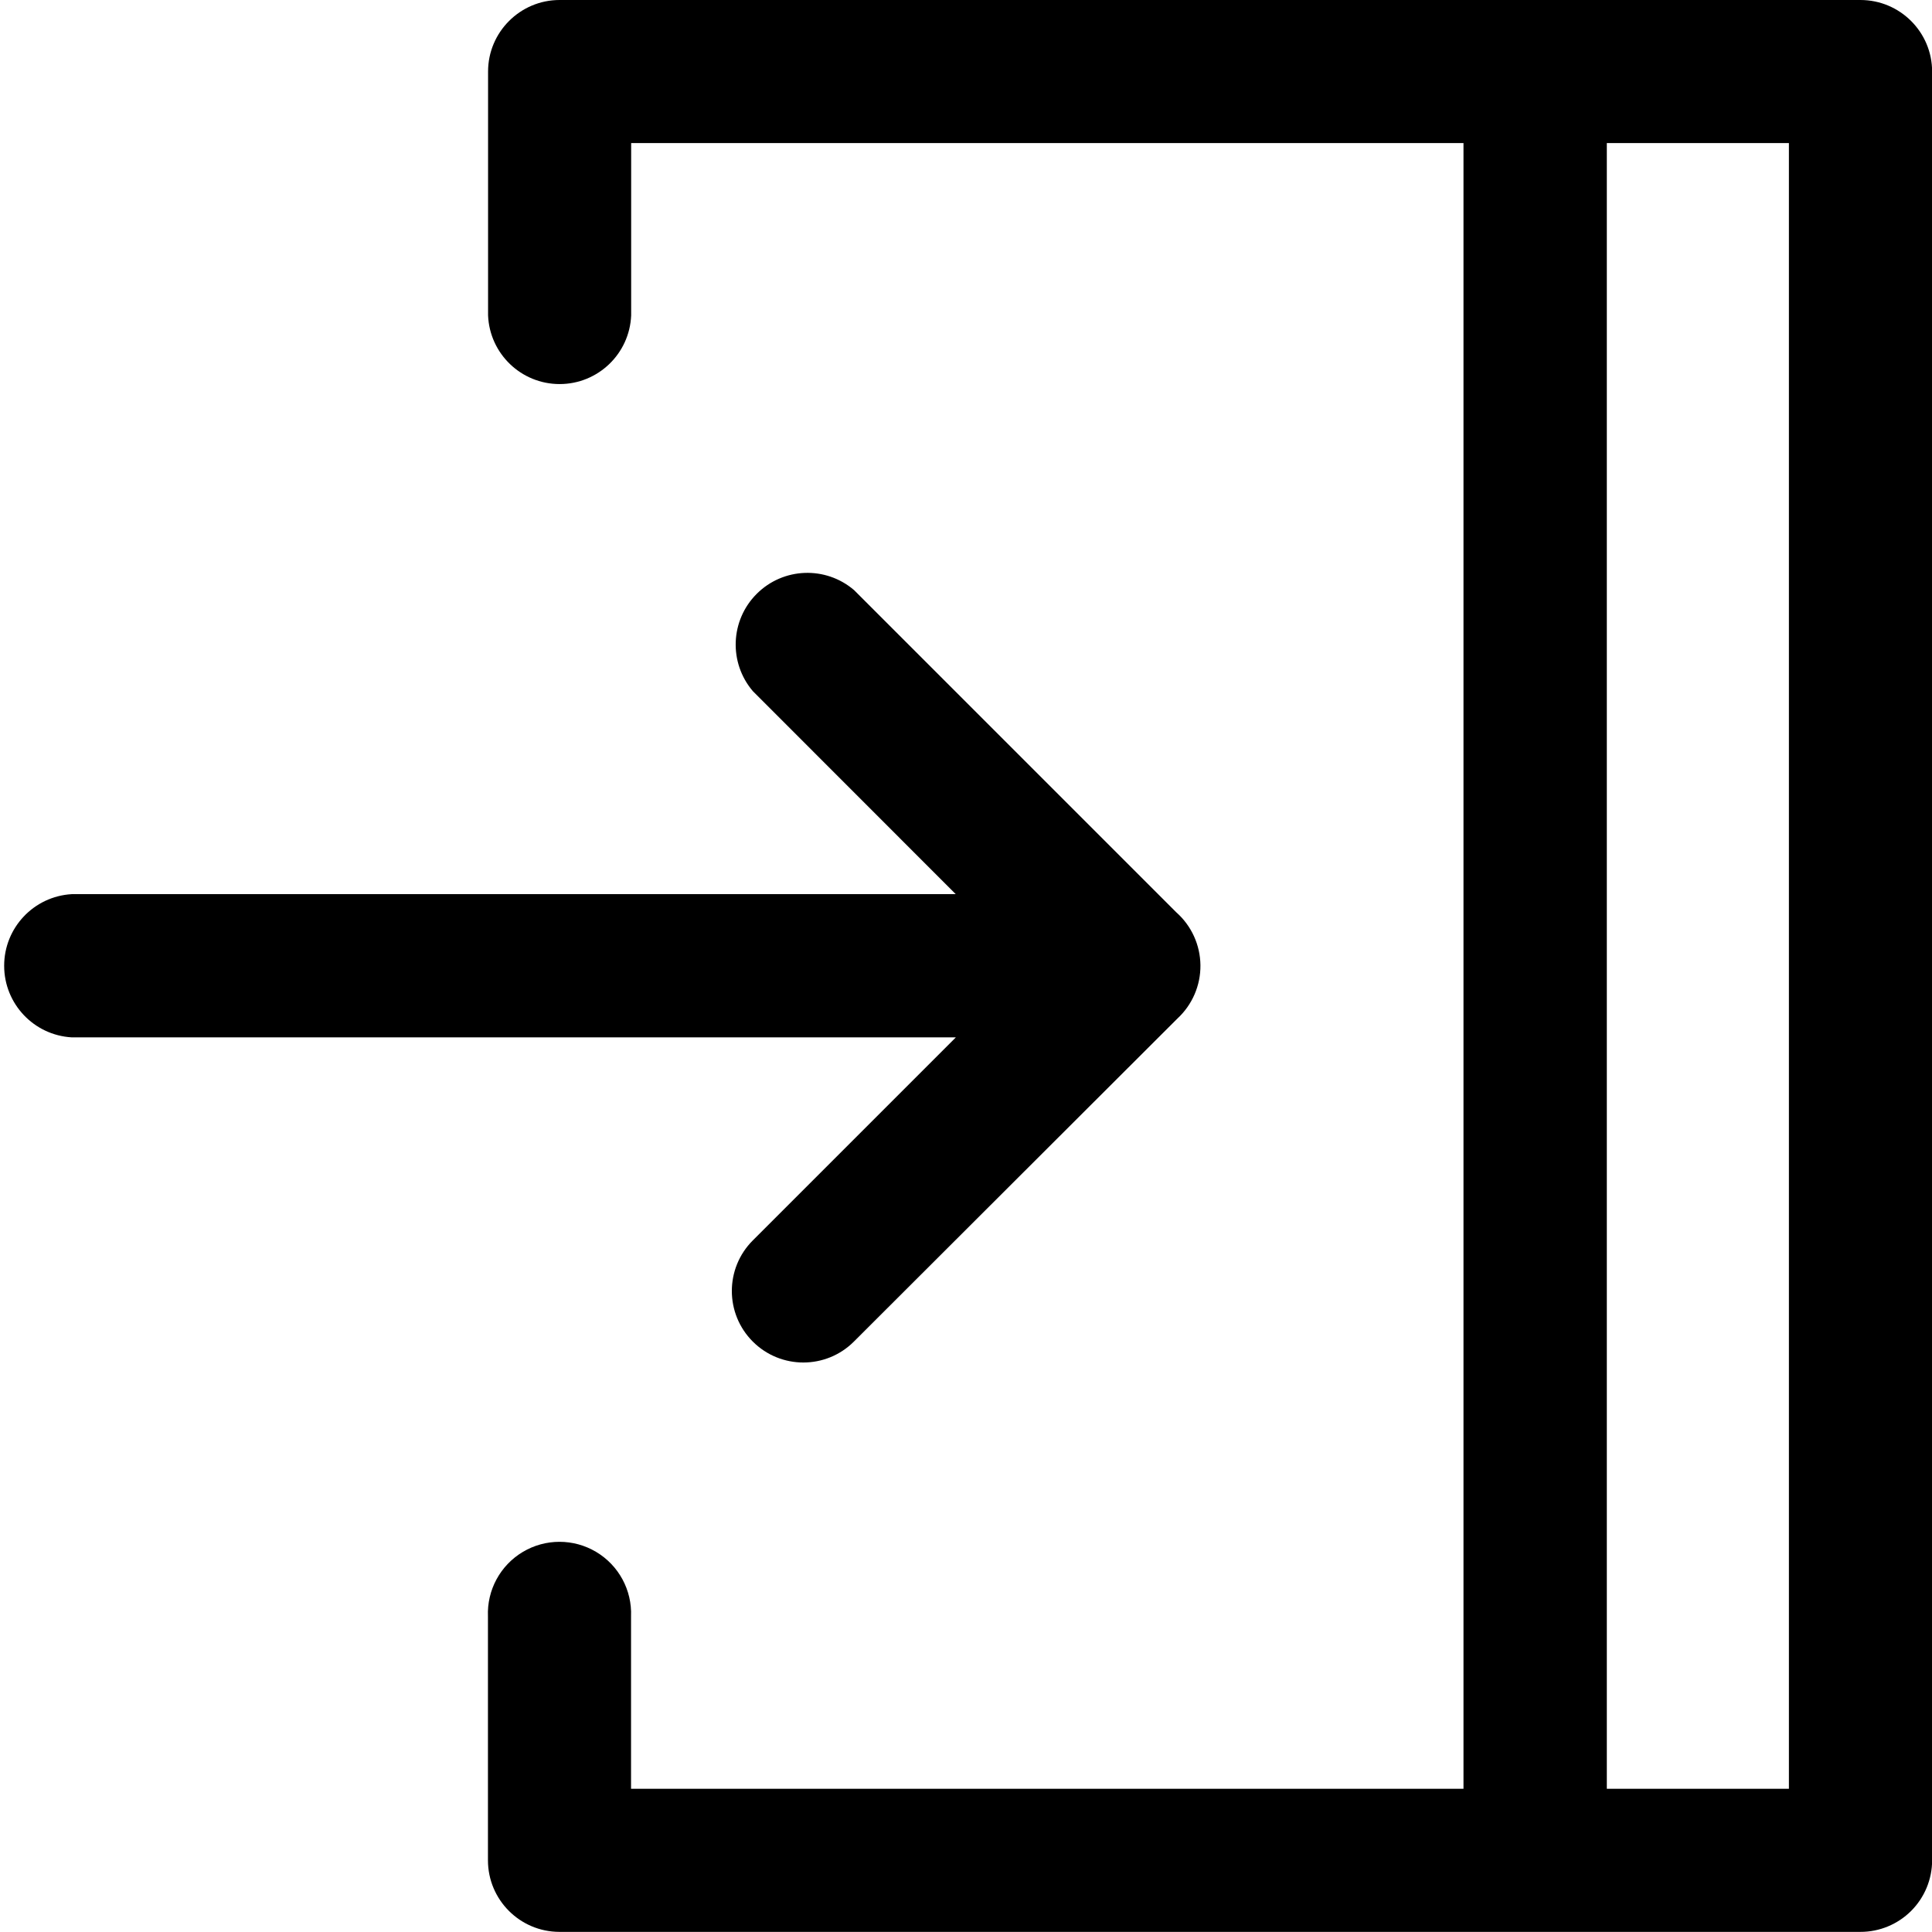
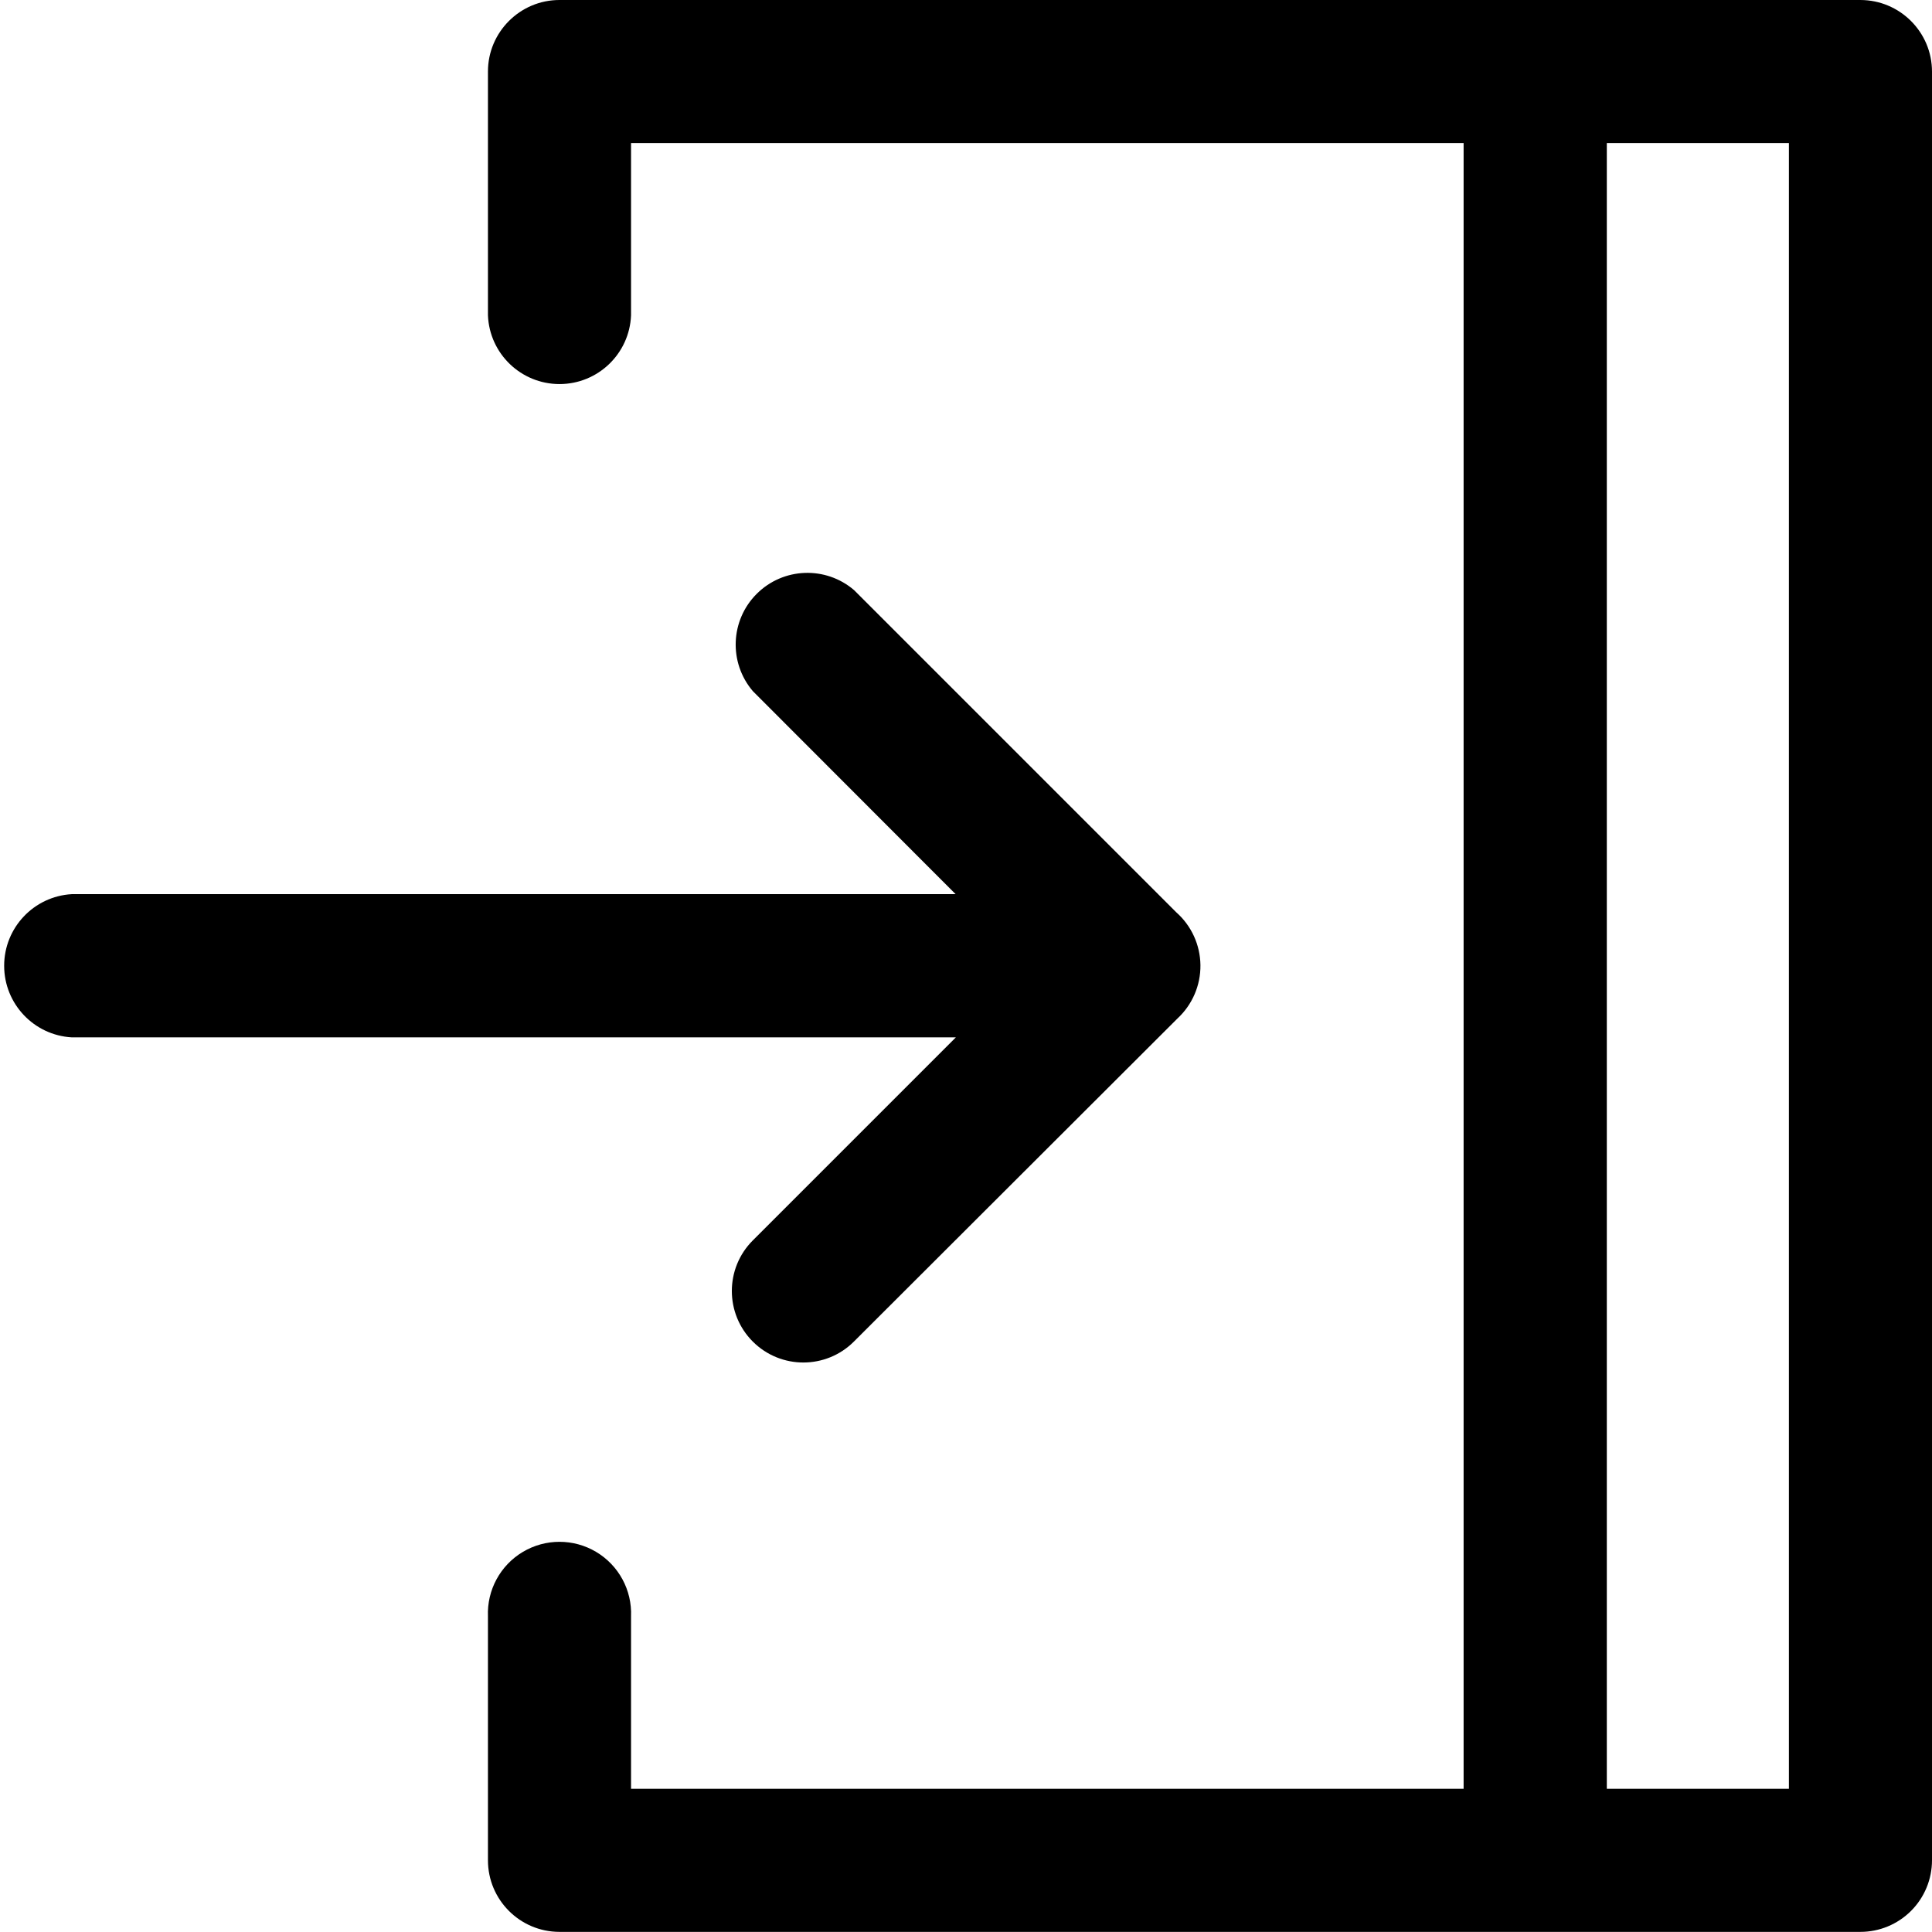
<svg xmlns="http://www.w3.org/2000/svg" viewBox="0 0 16 16">
-   <path d="M12.12 14.814V1.185H5.227v1.427a.593.593 0 0 1-1.185 0V.592c0-.326.266-.592.592-.592h10.773c.328 0 .594.266.594.593v14.813a.593.593 0 0 1-.594.593H4.633a.593.593 0 0 1-.592-.593v-2.02a.593.593 0 1 1 1.185 0v1.428h6.895zm1.187 0h1.508V1.185h-1.508v13.629zM7.916 7.406L6.235 5.724a.594.594 0 0 1 .838-.837l2.668 2.668a.593.593 0 0 1 .01.88L7.072 11.11a.592.592 0 1 1-.838-.837l1.682-1.682H.594a.594.594 0 0 1 0-1.186h7.322z" />
+   <path d="M15.406 0c.328 0 .594.266.594.593v14.813a.593.593 0 0 1-.594.593H4.633a.593.593 0 0 1-.592-.593v-2.02a.593.593 0 1 1 1.185 0v1.428h6.895V1.185H5.226v1.427a.593.593 0 0 1-1.185 0V.592c0-.326.266-.592.592-.592h10.773zm-.591 1.185h-1.508v13.629h1.508V1.185zm-6.9 6.221l-1.68-1.682a.594.594 0 0 1 .838-.837l2.668 2.668a.593.593 0 0 1 .01.88L7.072 11.11a.592.592 0 1 1-.838-.837l1.682-1.682H.594a.594.594 0 0 1 0-1.186h7.322z" />
</svg>
